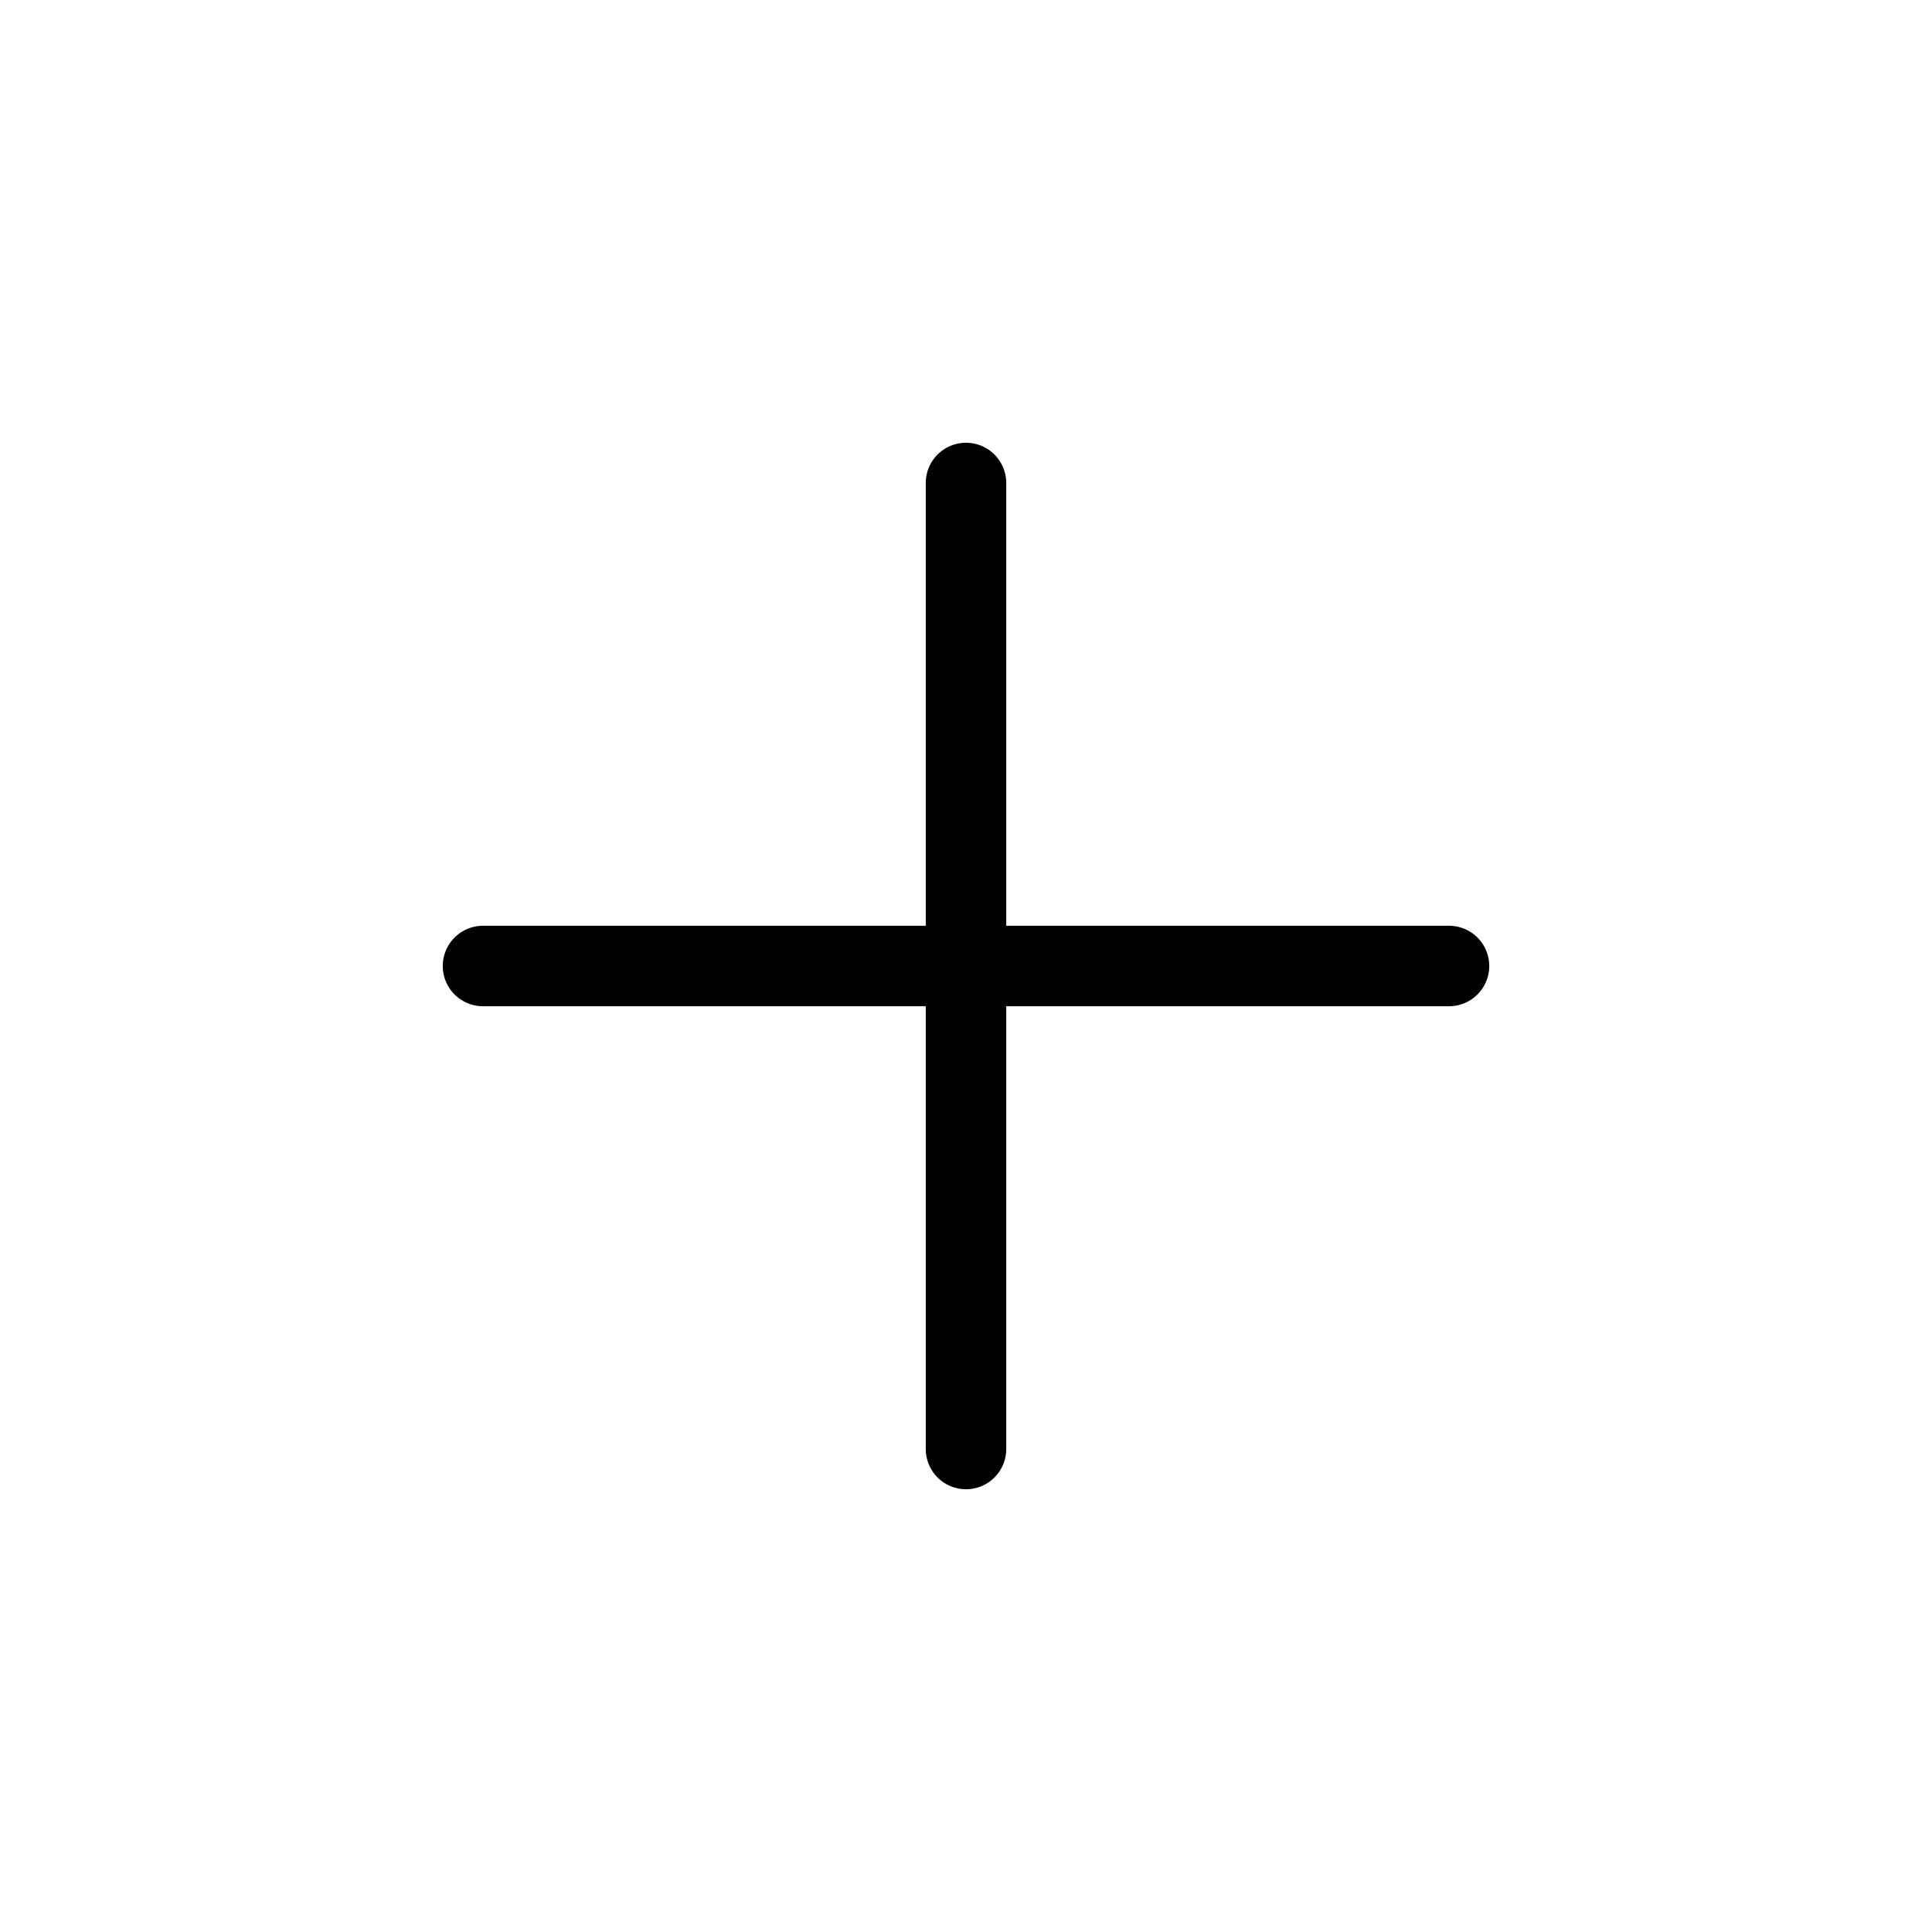
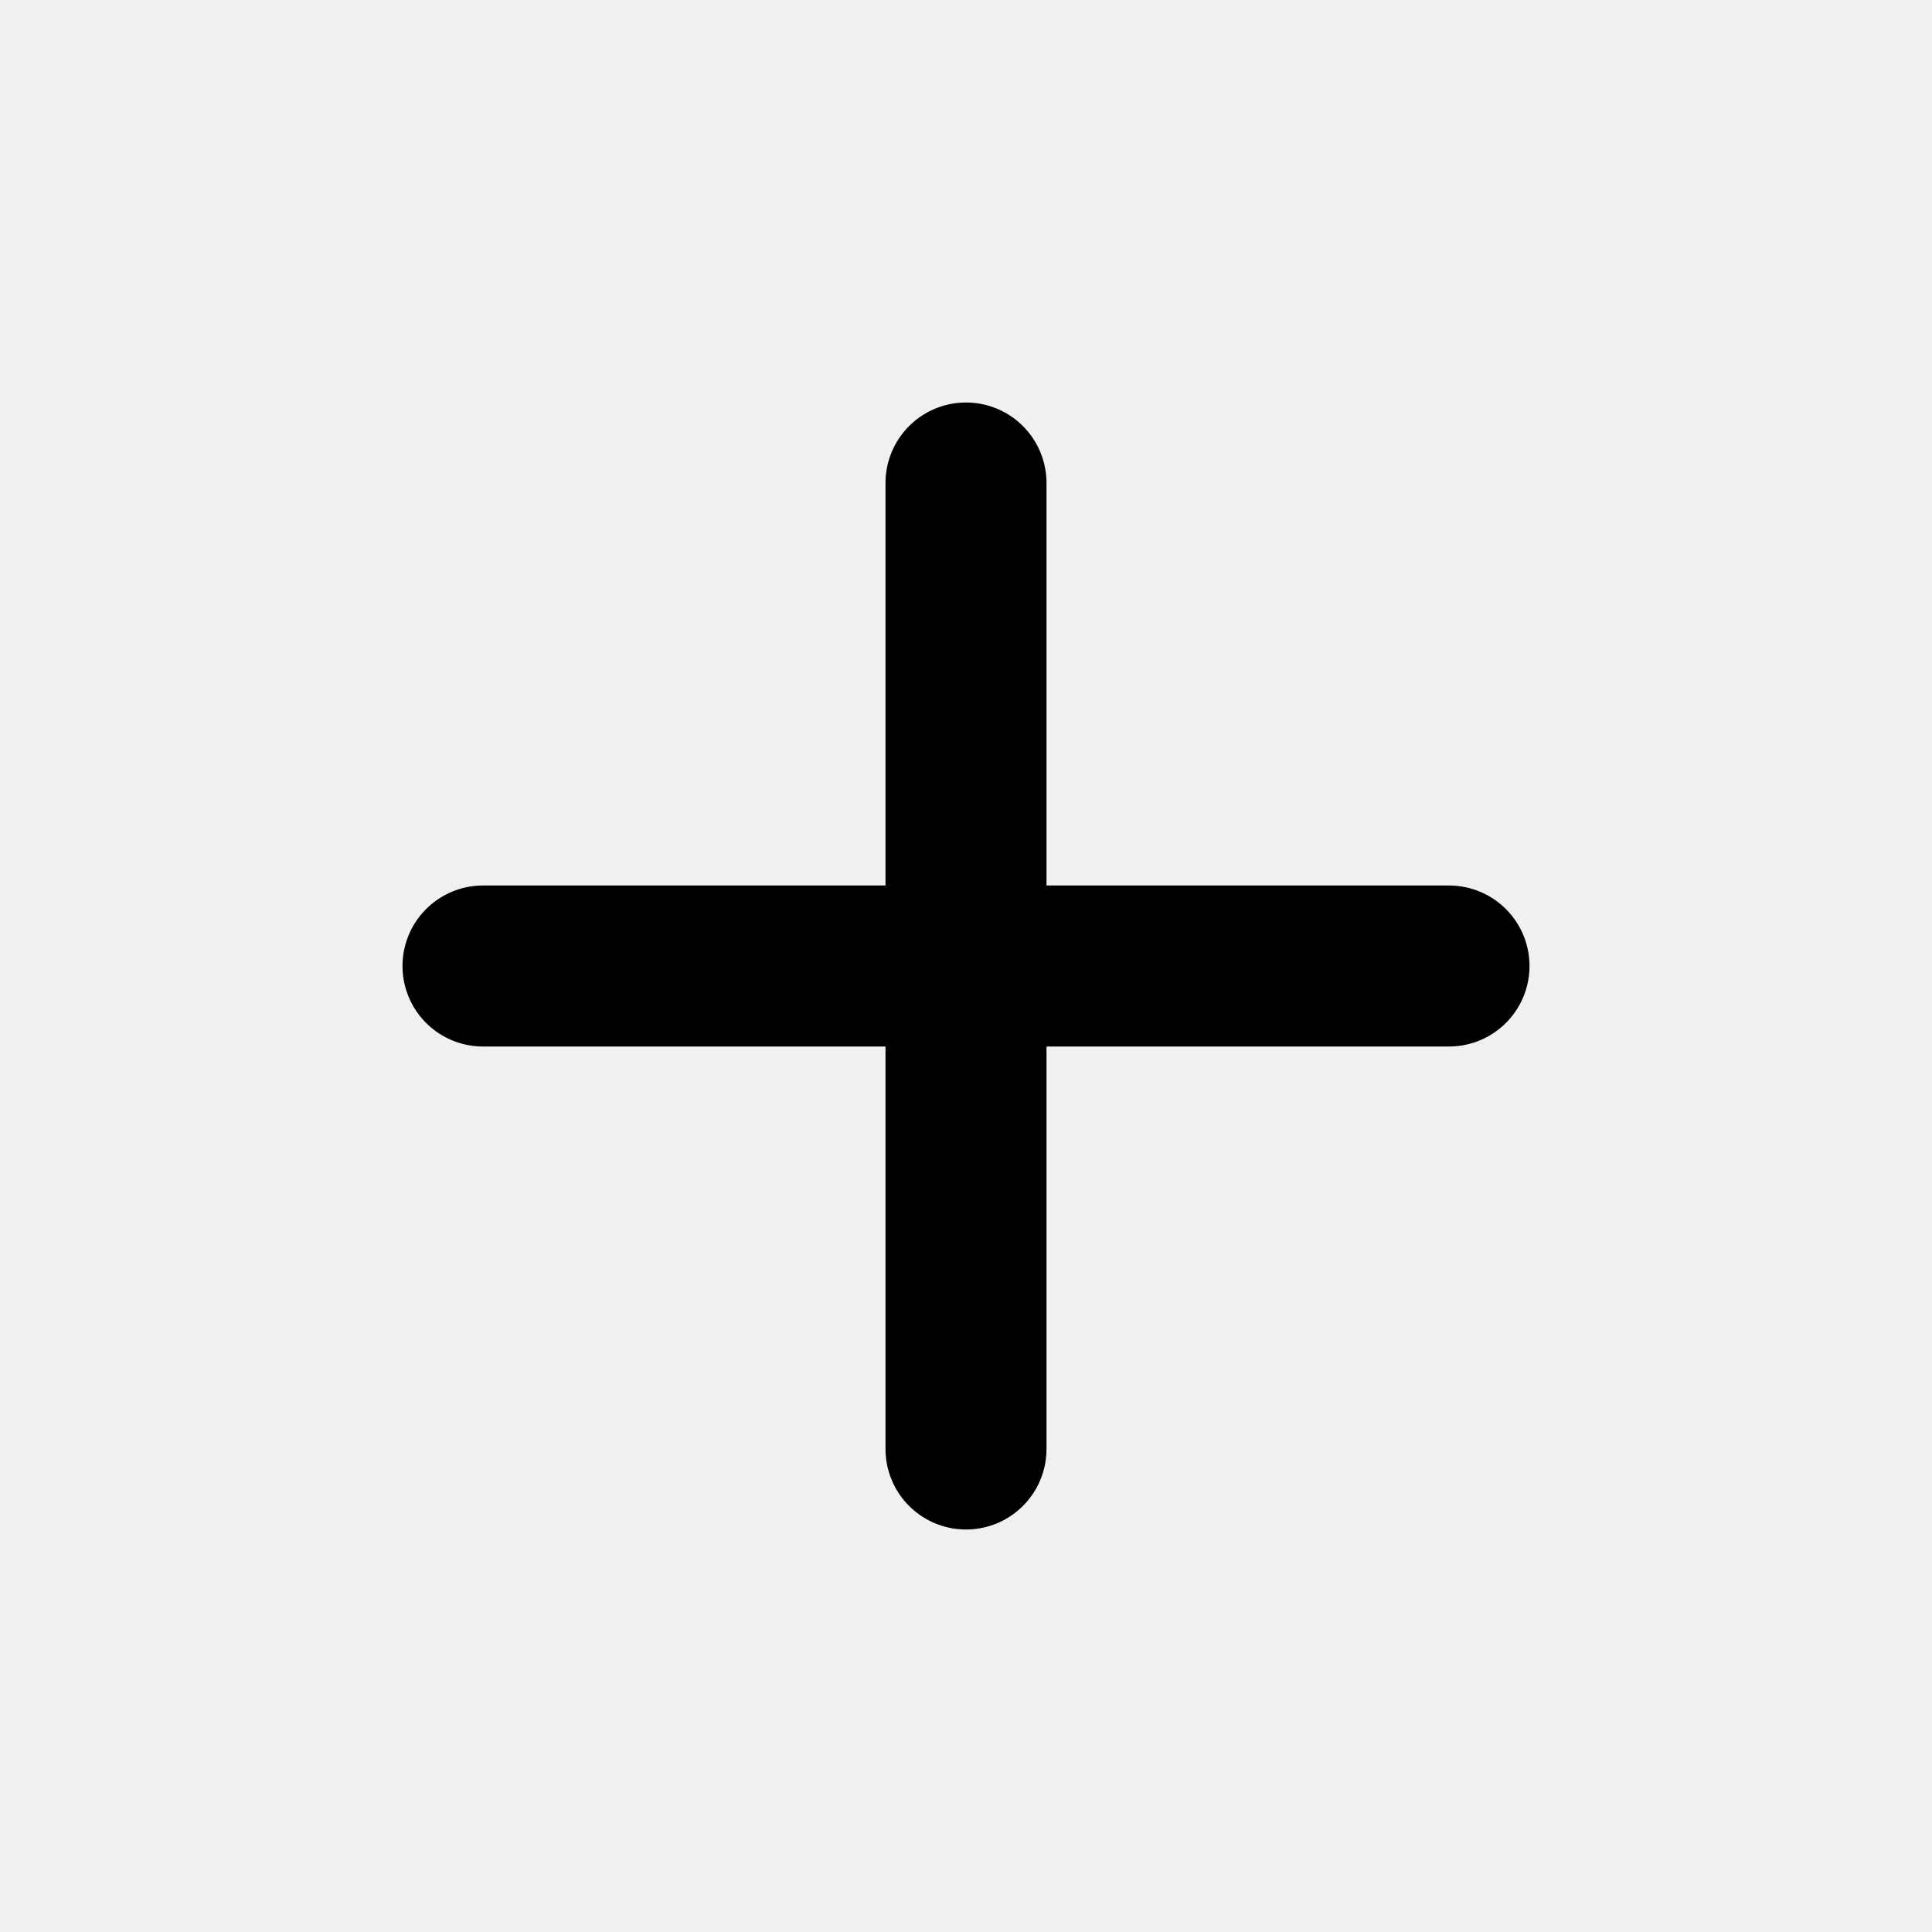
- <svg xmlns="http://www.w3.org/2000/svg" width="800px" height="800px" viewBox="0 0 24 24" fill="none">
-   <rect width="24" height="24" fill="white" />
-   <path d="M12 6V18" stroke="#000000" stroke-linecap="round" stroke-linejoin="round" />
-   <path d="M6 12H18" stroke="#000000" stroke-linecap="round" stroke-linejoin="round" />
+ <svg xmlns="http://www.w3.org/2000/svg" width="24" height="24" viewBox="0 0 24 24" fill="none">
+   <path d="M12 6V18" stroke="currentColor" stroke-width="2" stroke-linecap="round" stroke-linejoin="round" />
+   <path d="M6 12H18" stroke="currentColor" stroke-width="2" stroke-linecap="round" stroke-linejoin="round" />
</svg>
